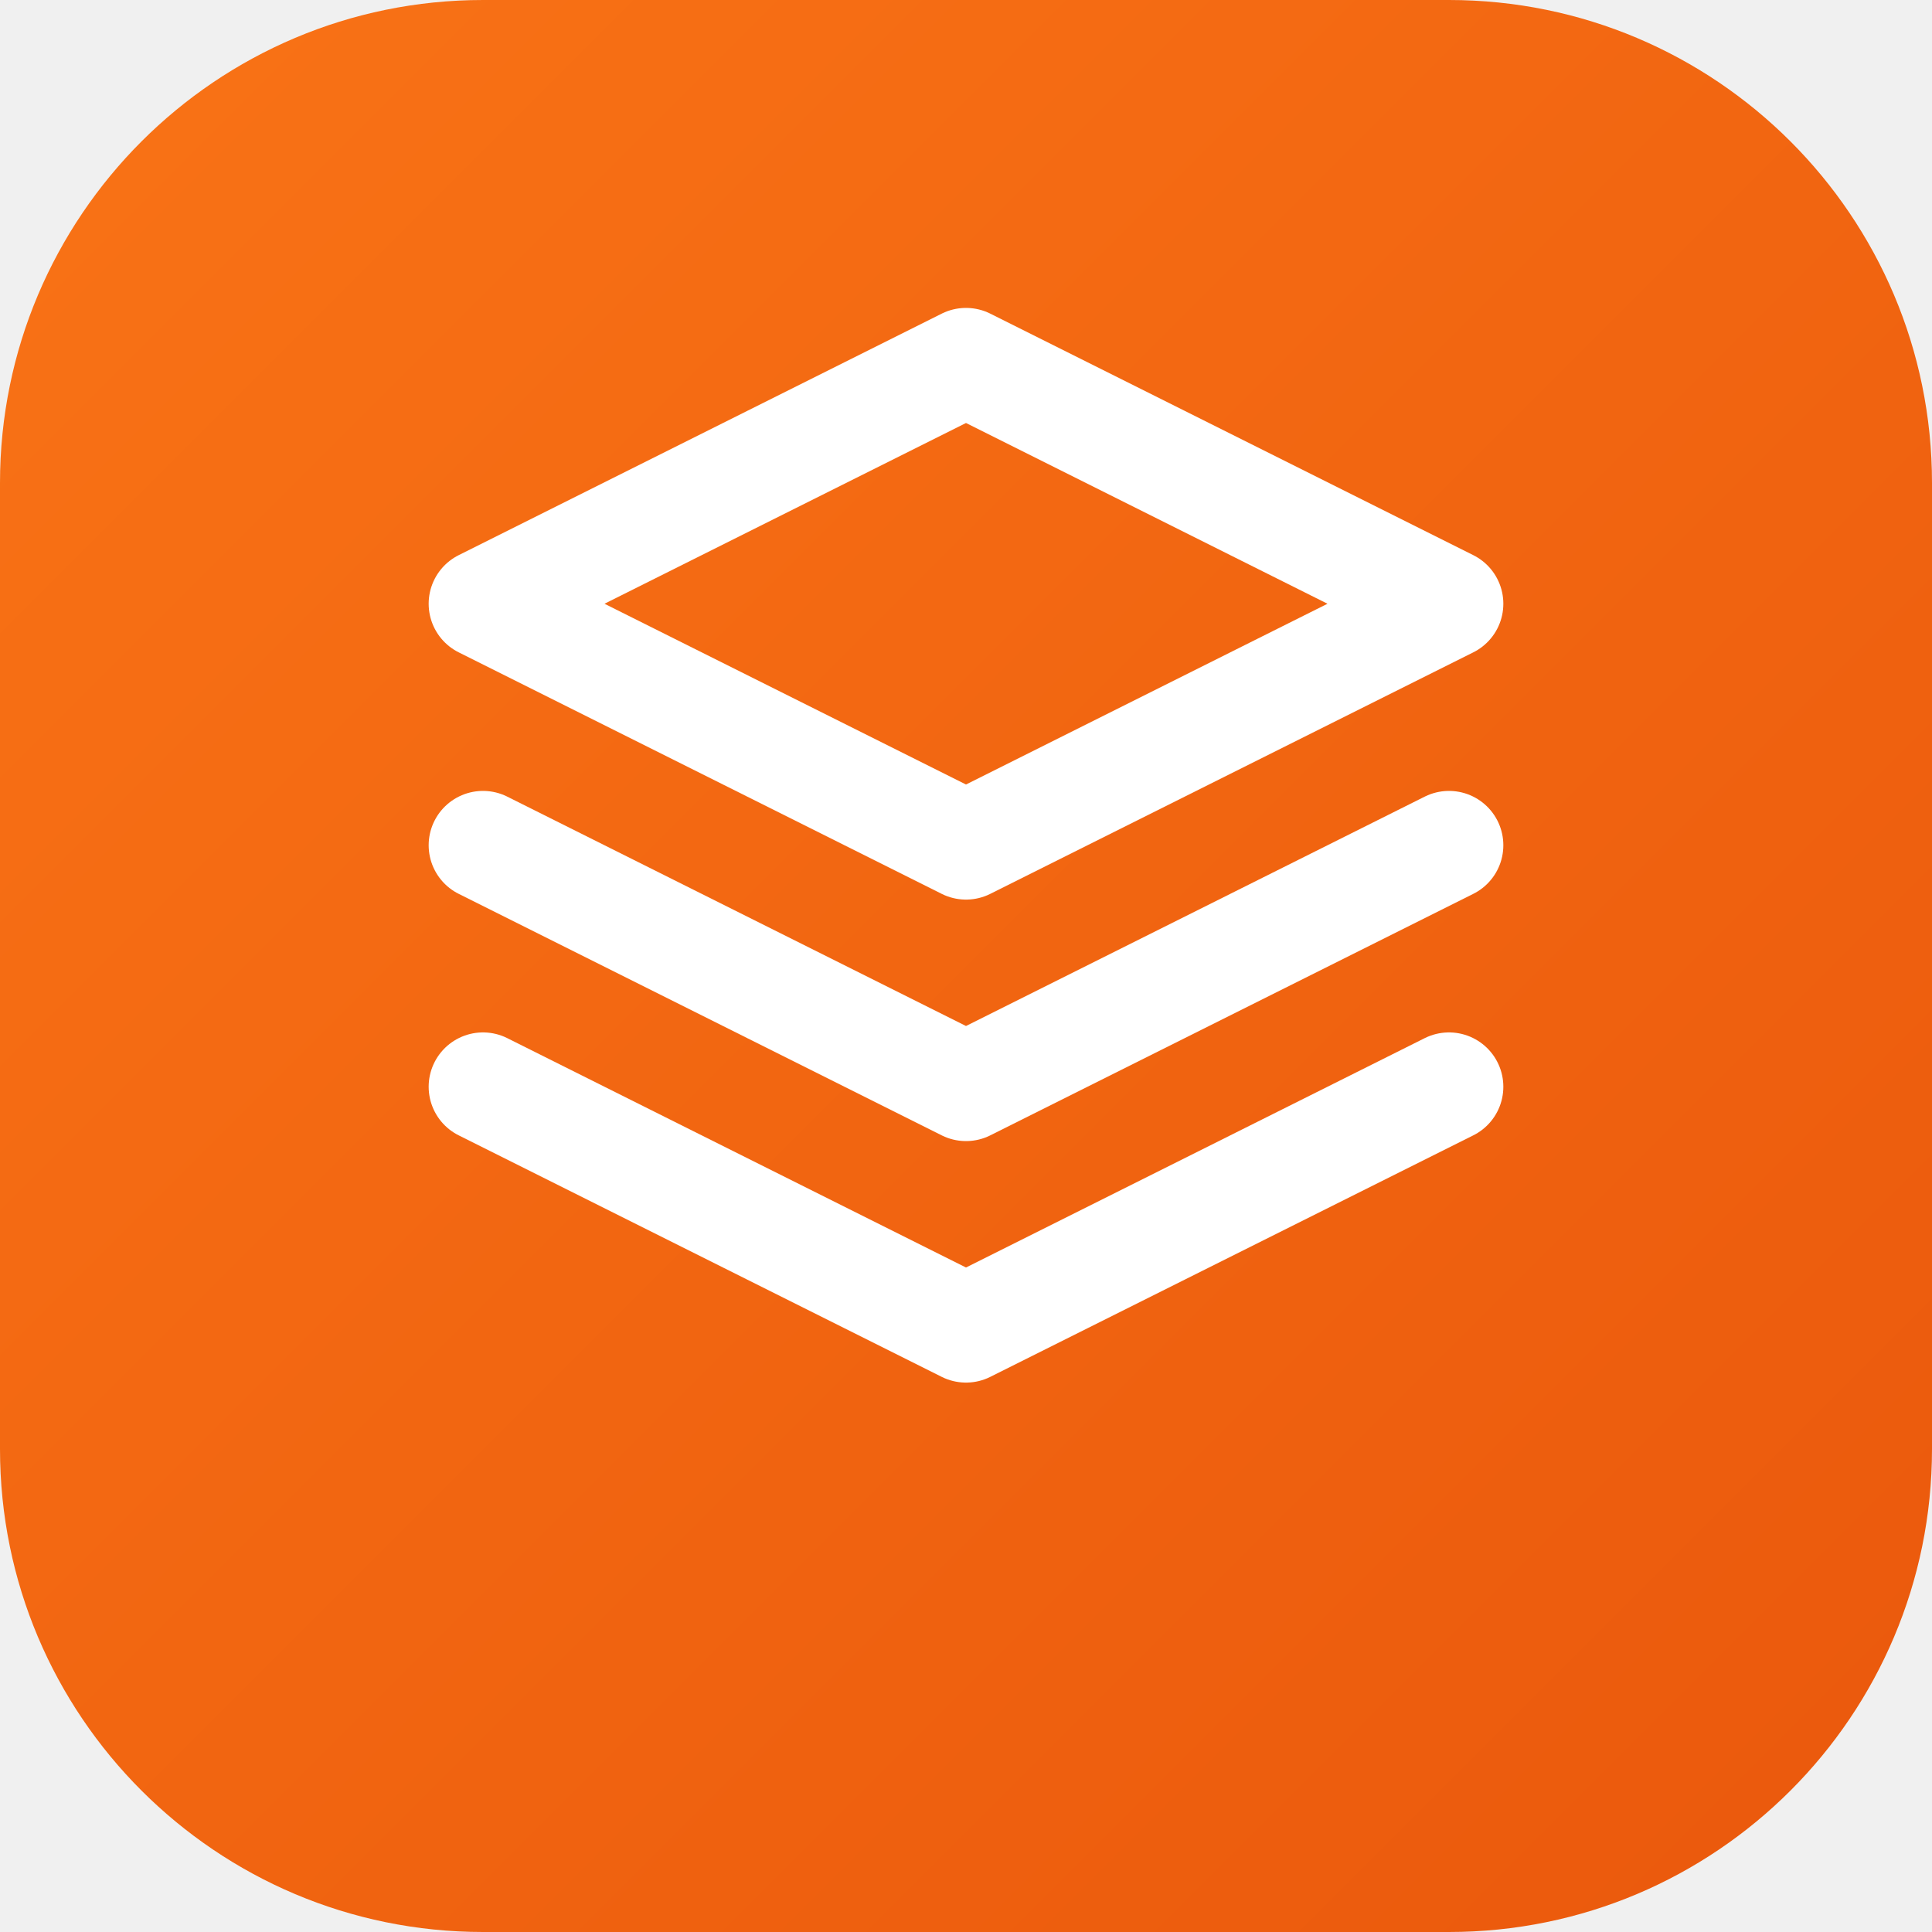
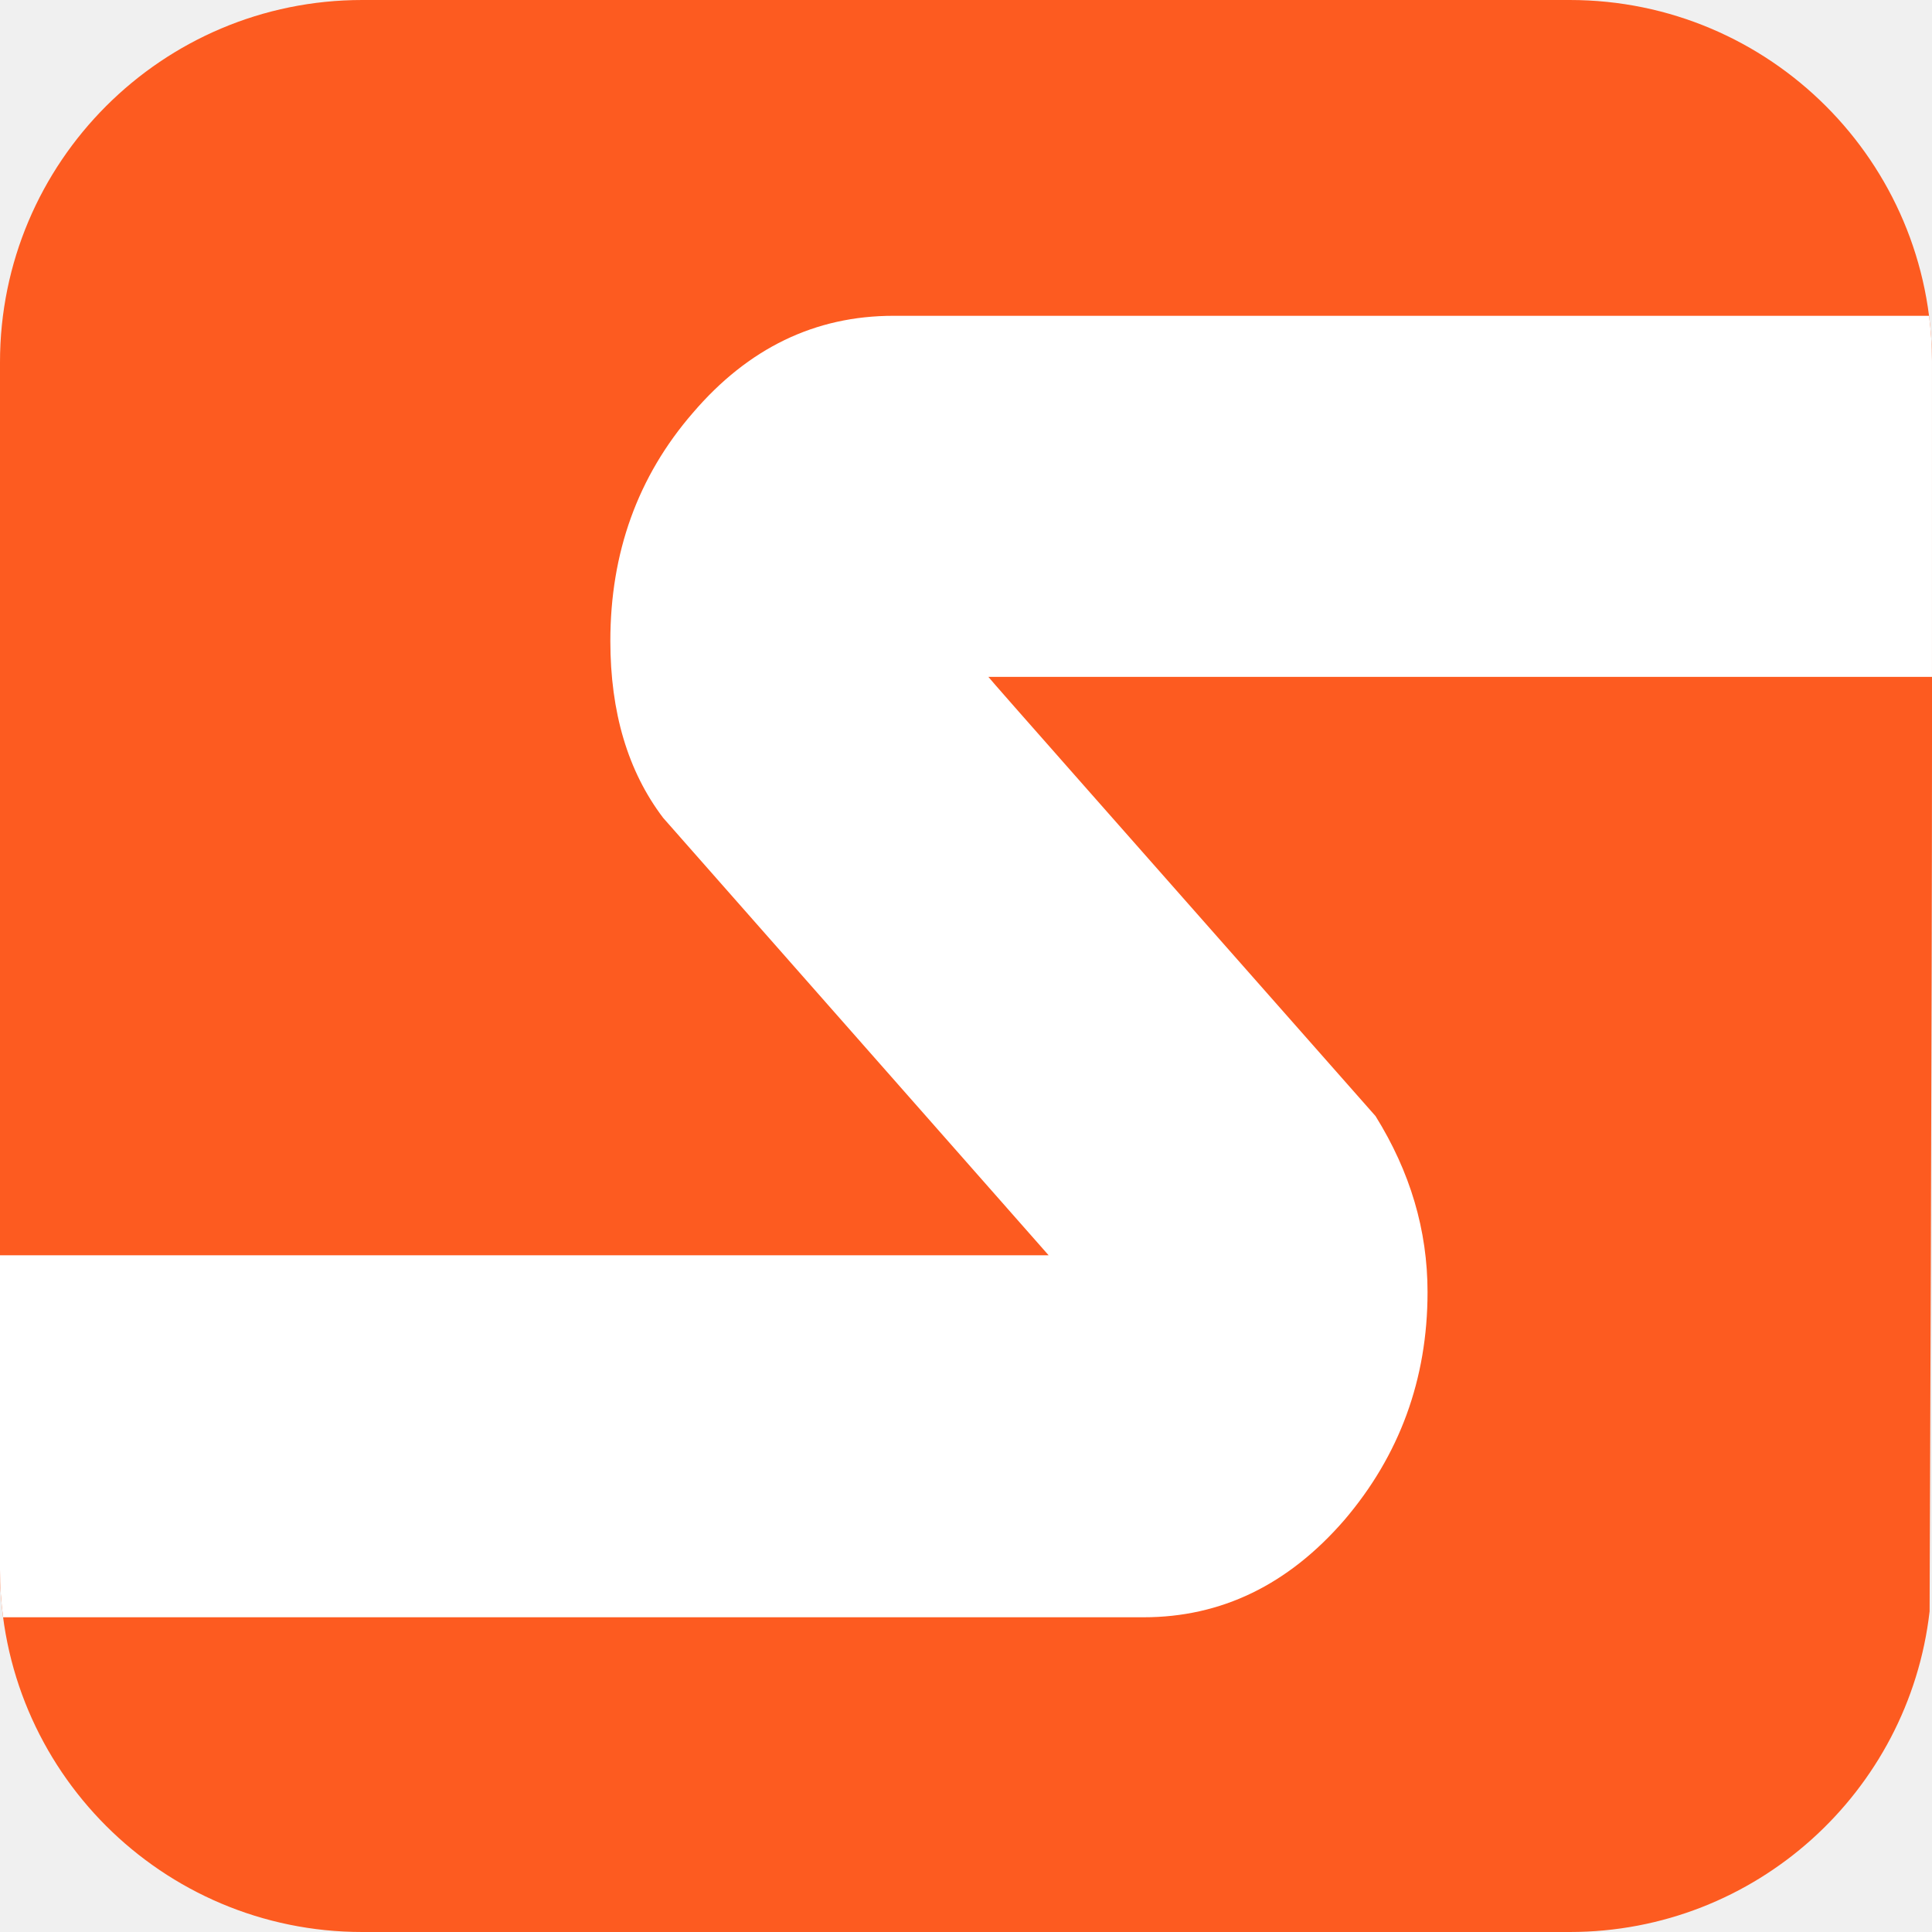
- <svg xmlns="http://www.w3.org/2000/svg" viewBox="0 0 32 32">
-   <defs>
-     <linearGradient id="g" x1="0" y1="0" x2="1" y2="1">
-       <stop offset="0%" stop-color="#F97316" />
-       <stop offset="100%" stop-color="#EA580C" />
-     </linearGradient>
-   </defs>
-   <rect width="32" height="32" rx="8" fill="url(#g)" />
-   <path d="M16 6L8 10l8 4 8-4-8-4z" fill="none" stroke="white" stroke-width="1.8" stroke-linecap="round" stroke-linejoin="round" />
-   <path d="M8 18l8 4 8-4" fill="none" stroke="white" stroke-width="1.8" stroke-linecap="round" stroke-linejoin="round" />
-   <path d="M8 14l8 4 8-4" fill="none" stroke="white" stroke-width="1.8" stroke-linecap="round" stroke-linejoin="round" />
+ <svg xmlns="http://www.w3.org/2000/svg" width="104" height="104" viewBox="0 0 104 104" fill="none">
+   <path d="M84.5 0C95.27 2.11262e-05 104 8.731 104 19.5V40.086C104 52.555 103.871 86.74 103.871 86.74C102.76 96.455 94.512 104 84.5 104H19.5C8.73 104 2.78279e-05 95.27 0 84.5V19.5C0 8.73 8.731 0 19.5 0H84.5Z" fill="#FD5B20" />
+   <path d="M103.842 17C103.944 17.795 103.996 18.605 103.999 19.428V36.437H53.206C53.346 36.638 60.322 44.519 74.045 60.079C75.911 63.077 76.845 66.22 76.845 69.556C76.845 74.245 75.333 78.355 72.356 81.836C69.335 85.317 65.736 87.058 61.56 87.058H0.167C0.057 86.221 2.23993e-06 85.367 0 84.5V67.573H56.449L35.699 44.027C33.789 41.513 32.855 38.322 32.855 34.502C32.855 29.764 34.322 25.654 37.299 22.222C40.276 18.741 43.875 17 48.096 17H103.842Z" fill="white" />
</svg>
